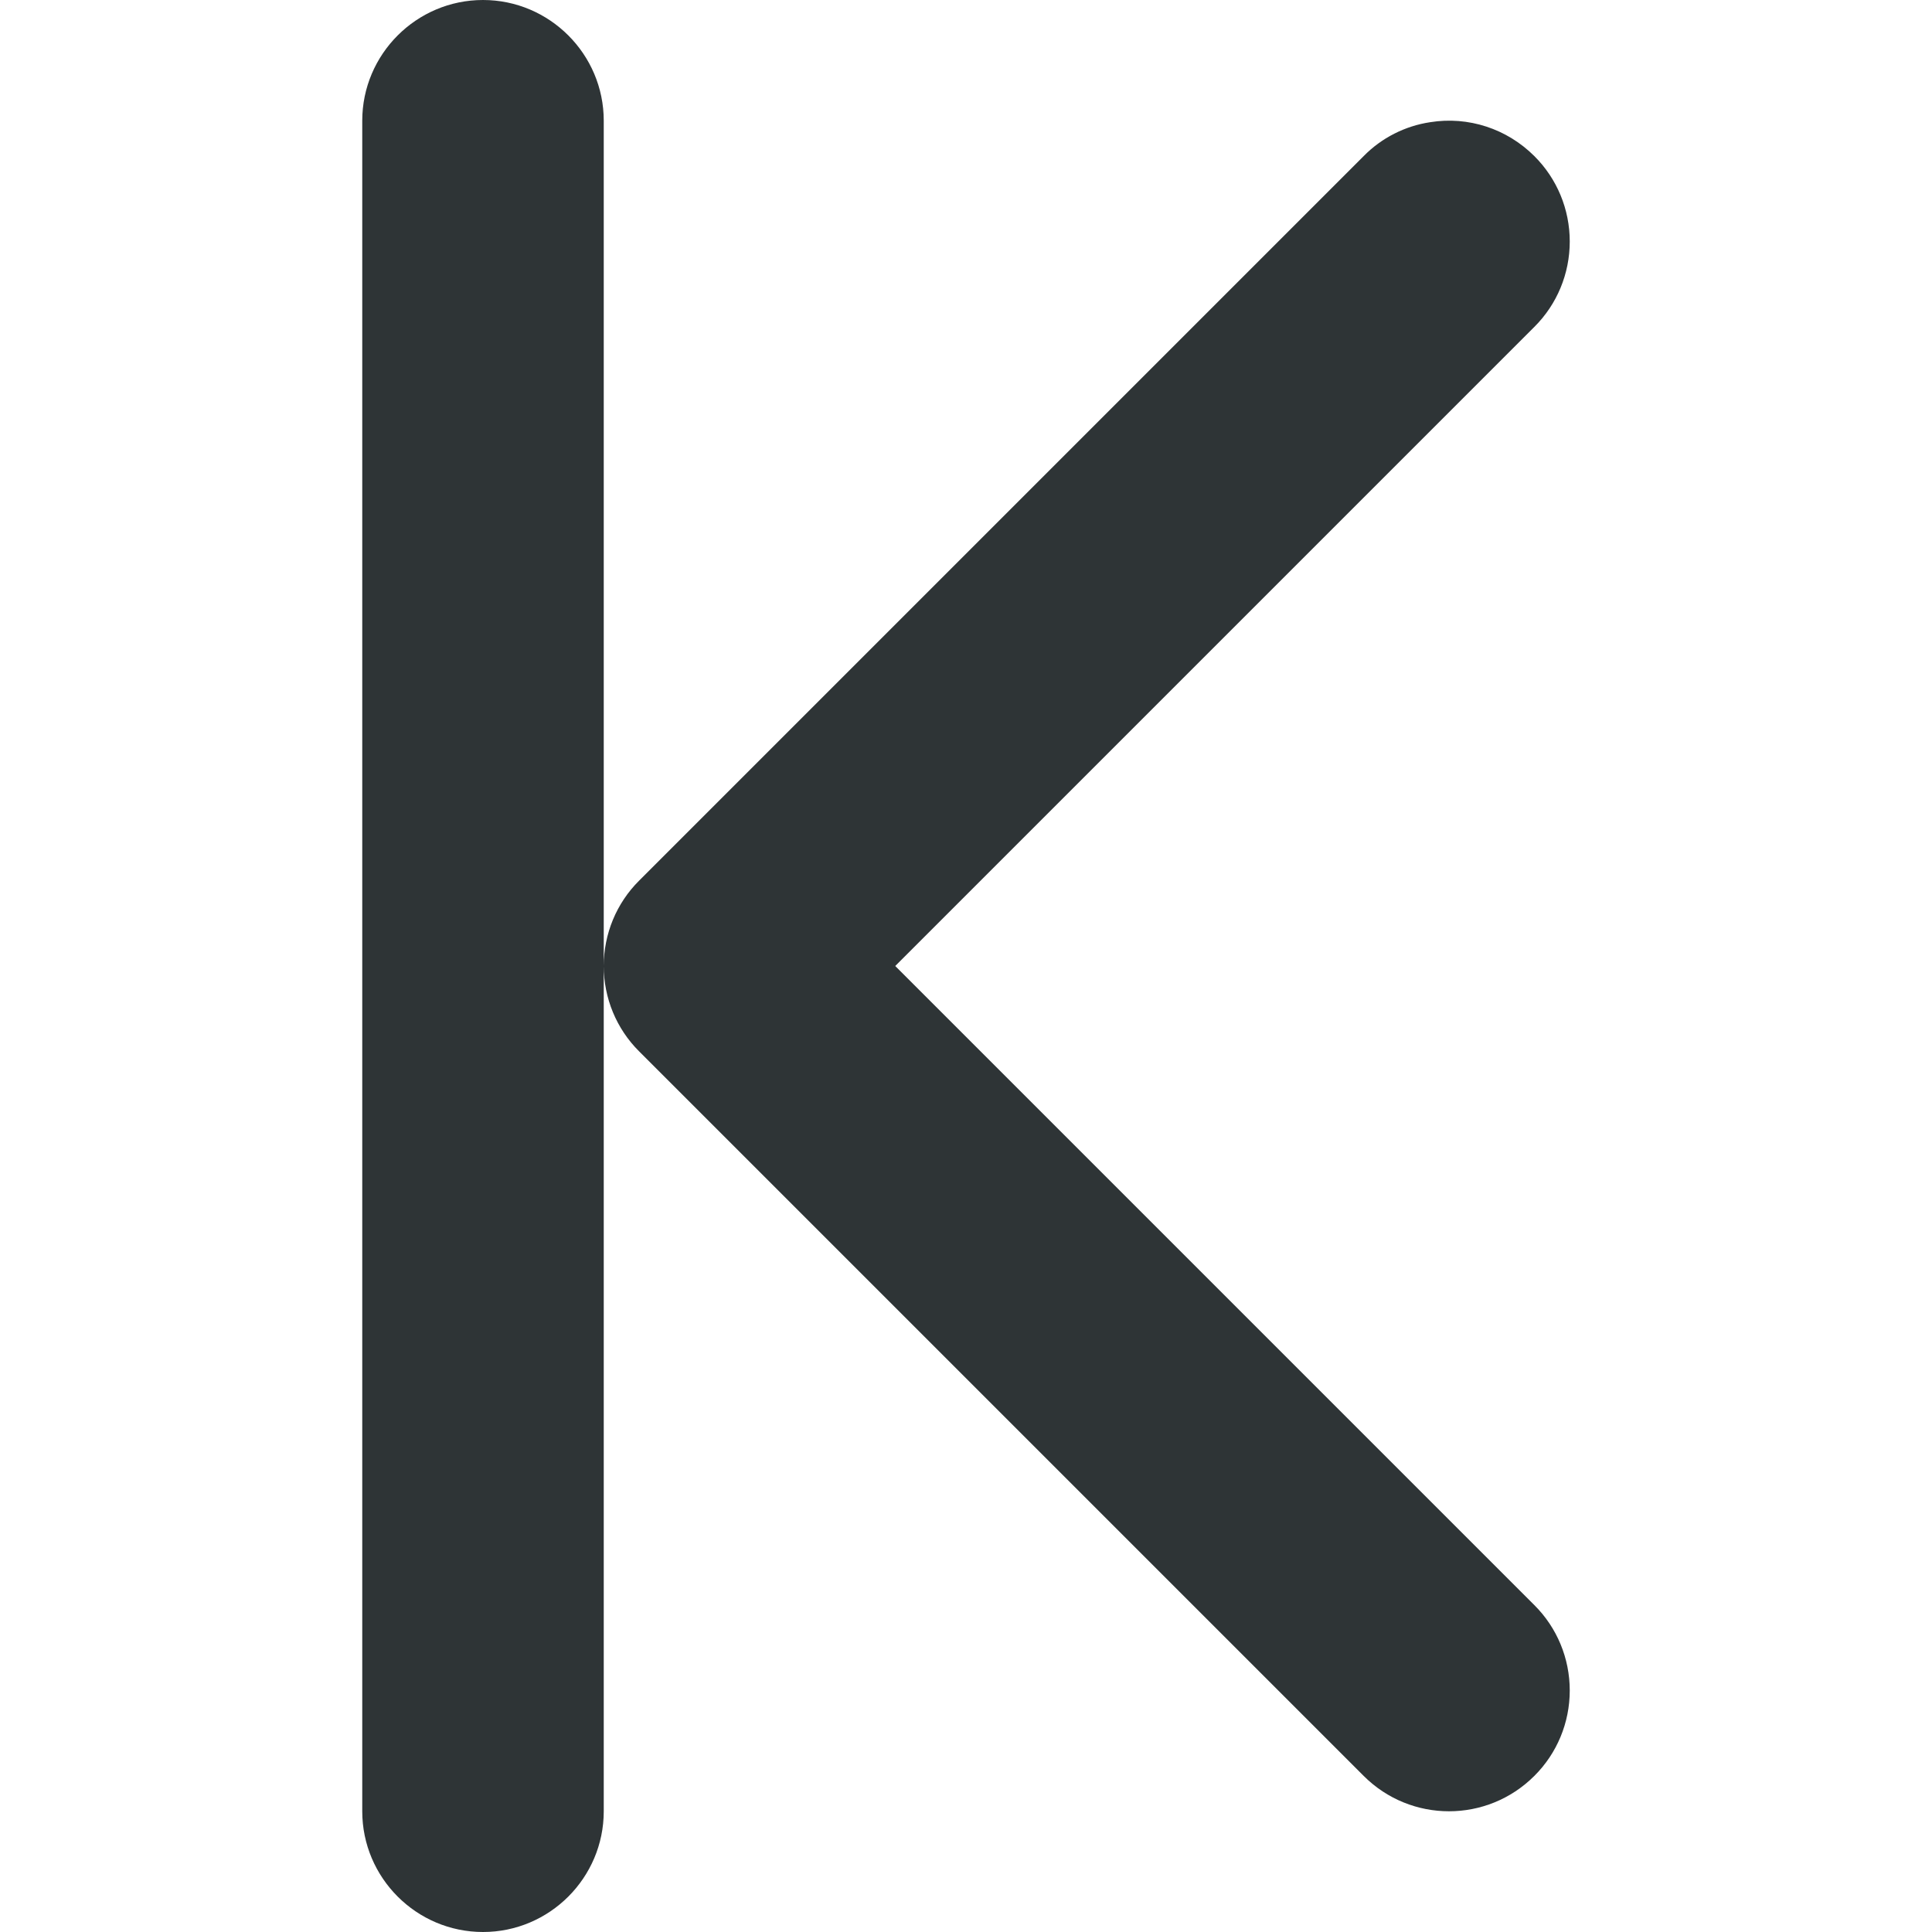
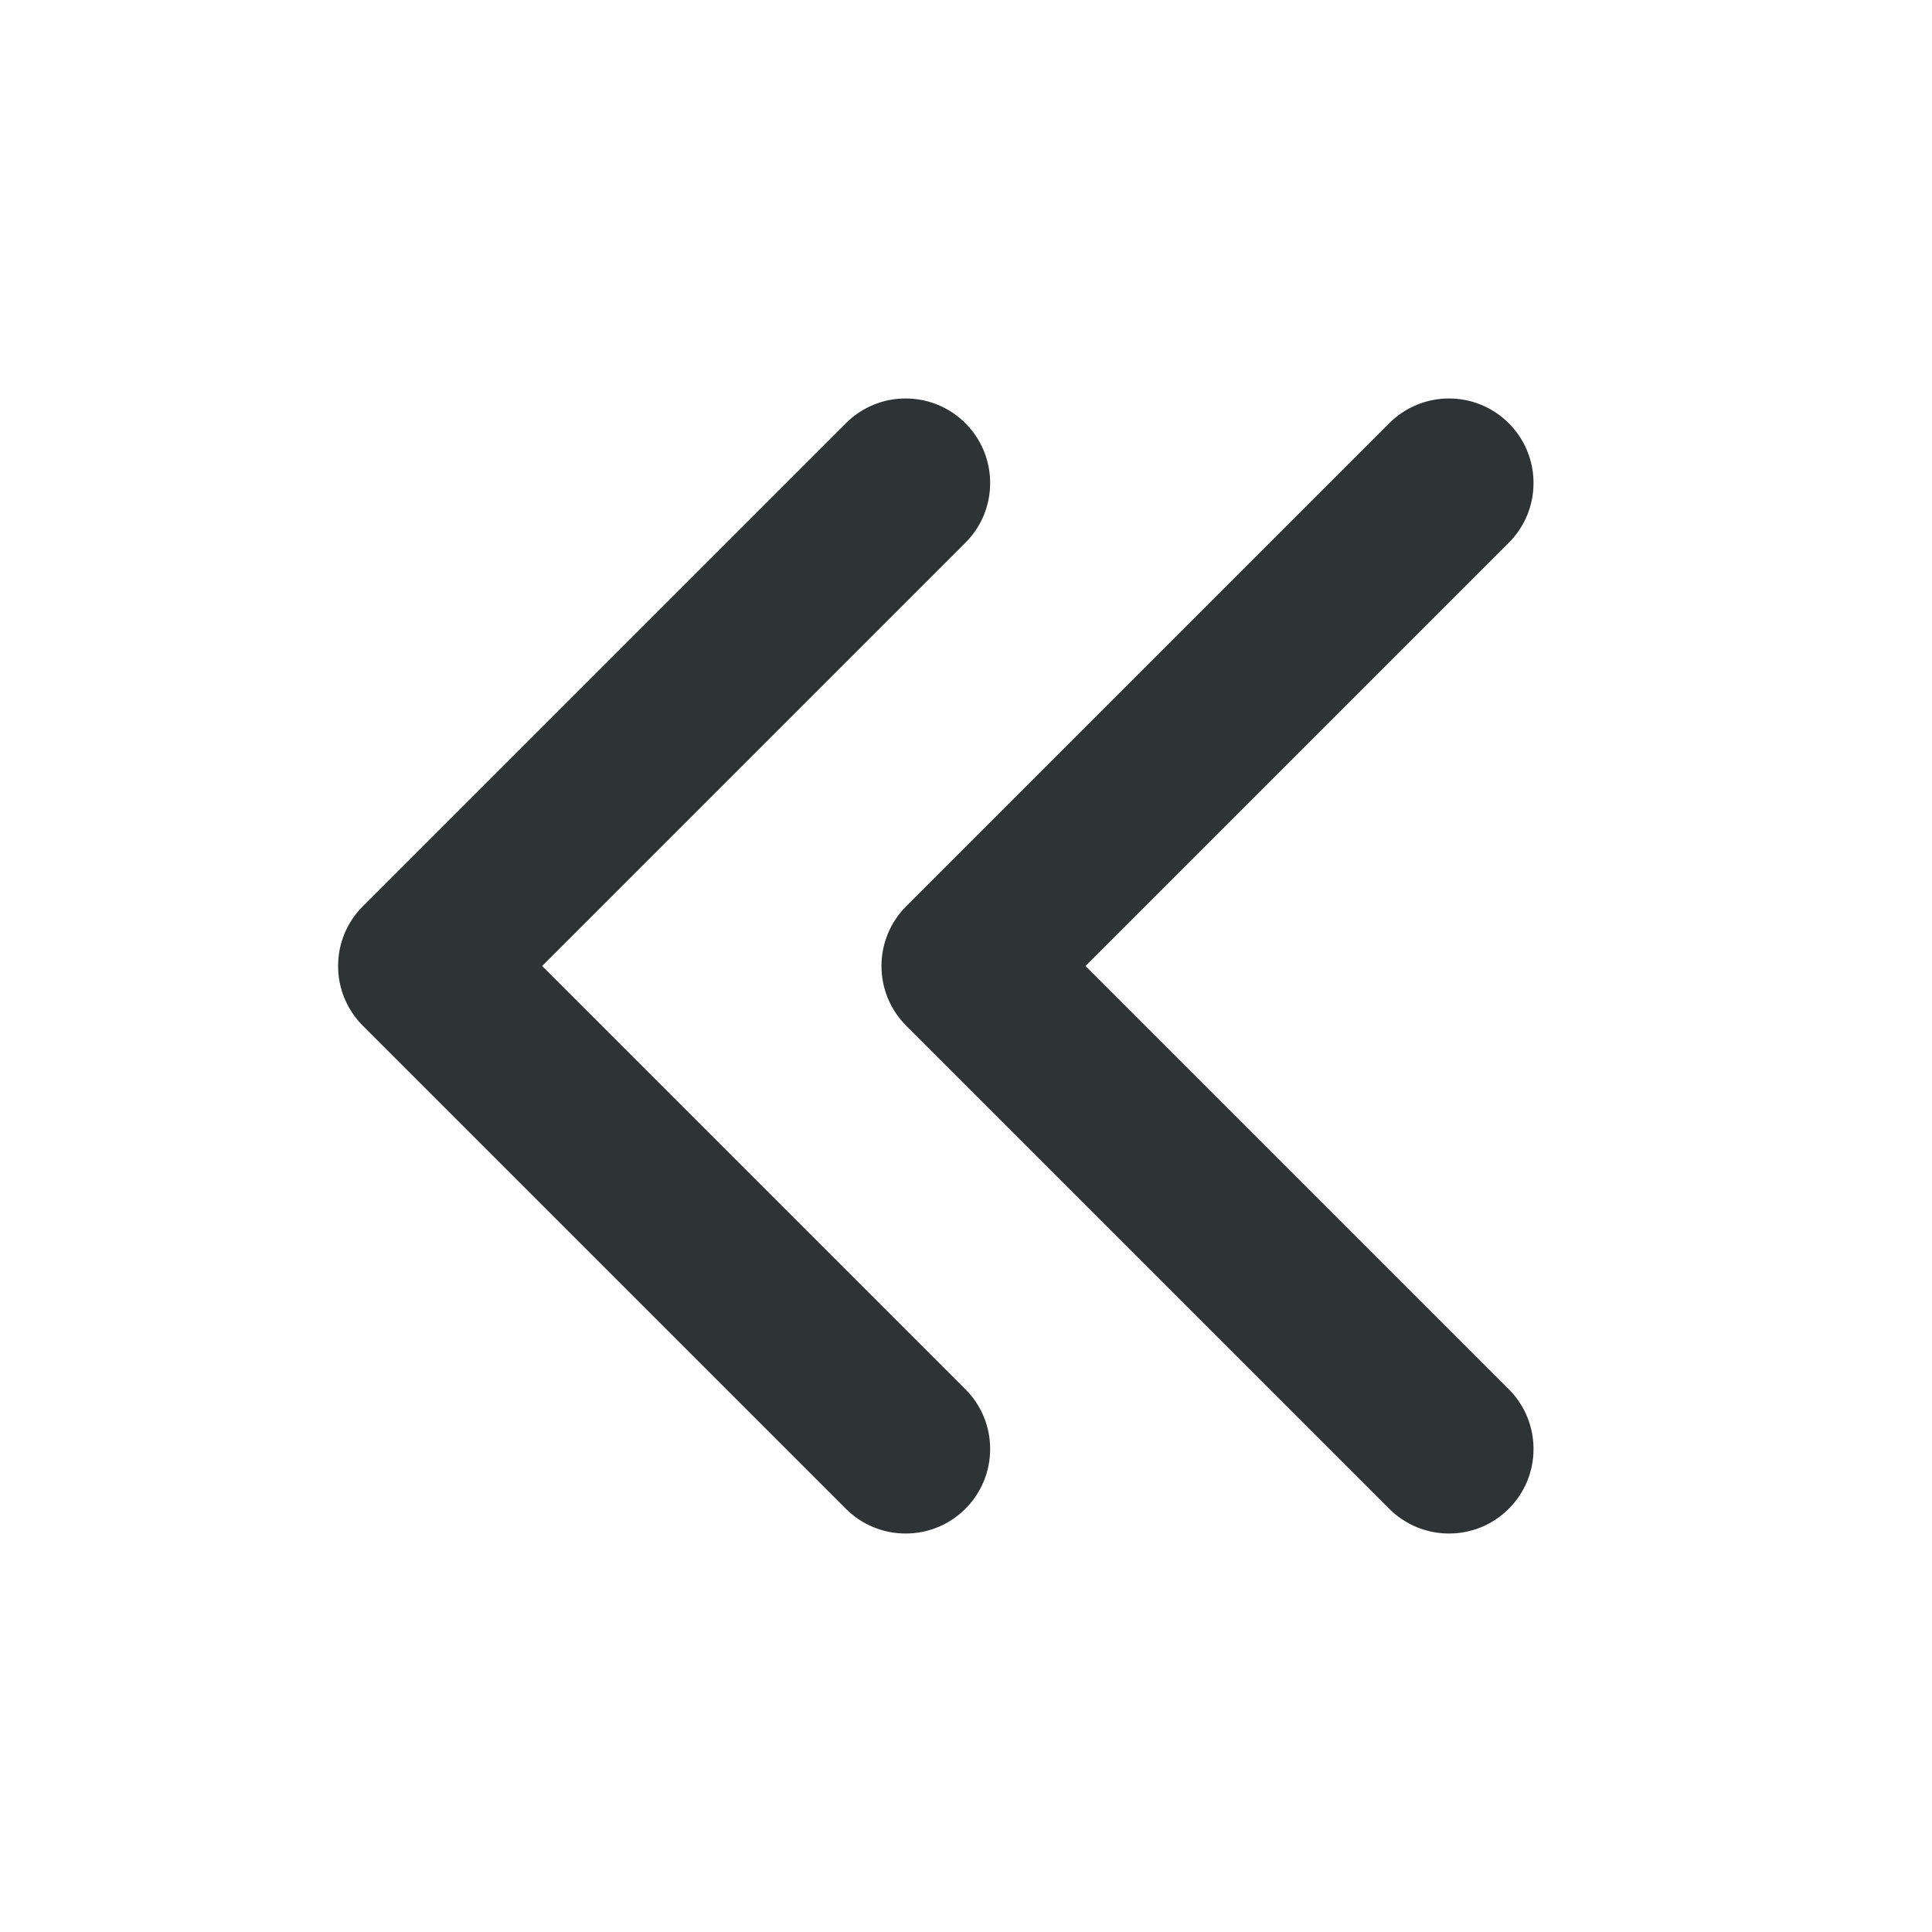
- <svg xmlns="http://www.w3.org/2000/svg" width="16px" height="16px" viewBox="0 0 16 16">
-   <path fill="#2e3436" d="M4 0c-.551 0-1 .449-1 1v14c0 .551.449 1 1 1s1-.449 1-1V1c0-.551-.449-1-1-1m7.844 1.012c-.207.031-.402.129-.551.281l-6 6C5.105 7.48 5 7.734 5 8s.105.52.293.707l6 6c.391.391 1.023.391 1.414 0C12.895 14.52 13 14.266 13 14s-.105-.52-.293-.707L7.414 8l5.293-5.293C12.895 2.52 13 2.266 13 2s-.105-.52-.293-.707c-.227-.227-.547-.332-.863-.281m0 0" />
+ <svg xmlns="http://www.w3.org/2000/svg" width="16" height="16" viewBox="0 0 16 16">
+   <path fill="#2e3436" d="M7.005,3.505 L3.005,7.505 Q2.907,7.603 2.853,7.732 Q2.8,7.861 2.8,8 Q2.8,8.139 2.853,8.268 Q2.907,8.397 3.005,8.495 L7.005,12.495 Q7.103,12.593 7.232,12.647 Q7.361,12.7 7.5,12.7 Q7.639,12.7 7.768,12.647 Q7.897,12.593 7.995,12.495 Q8.093,12.397 8.147,12.268 Q8.2,12.139 8.2,12 Q8.2,11.861 8.147,11.732 Q8.093,11.603 7.995,11.505 L4.49,8 L7.995,4.495 Q8.093,4.397 8.147,4.268 Q8.2,4.139 8.2,4 Q8.2,3.861 8.147,3.732 Q8.093,3.603 7.995,3.505 Q7.897,3.407 7.768,3.353 Q7.639,3.3 7.5,3.3 Q7.361,3.3 7.232,3.353 Q7.103,3.407 7.005,3.505 Z M11.505,3.505 L7.505,7.505 Q7.407,7.603 7.353,7.732 Q7.3,7.861 7.3,8 Q7.3,8.139 7.353,8.268 Q7.407,8.397 7.505,8.495 L11.505,12.495 Q11.603,12.593 11.732,12.647 Q11.861,12.7 12,12.7 Q12.139,12.7 12.268,12.647 Q12.397,12.593 12.495,12.495 Q12.593,12.397 12.647,12.268 Q12.7,12.139 12.7,12 Q12.7,11.861 12.647,11.732 Q12.593,11.603 12.495,11.505 L8.99,8 L12.495,4.495 Q12.593,4.397 12.647,4.268 Q12.7,4.139 12.7,4 Q12.7,3.861 12.647,3.732 Q12.593,3.603 12.495,3.505 Q12.397,3.407 12.268,3.353 Q12.139,3.3 12,3.3 Q11.861,3.3 11.732,3.353 Q11.603,3.407 11.505,3.505 Z" />
</svg>
